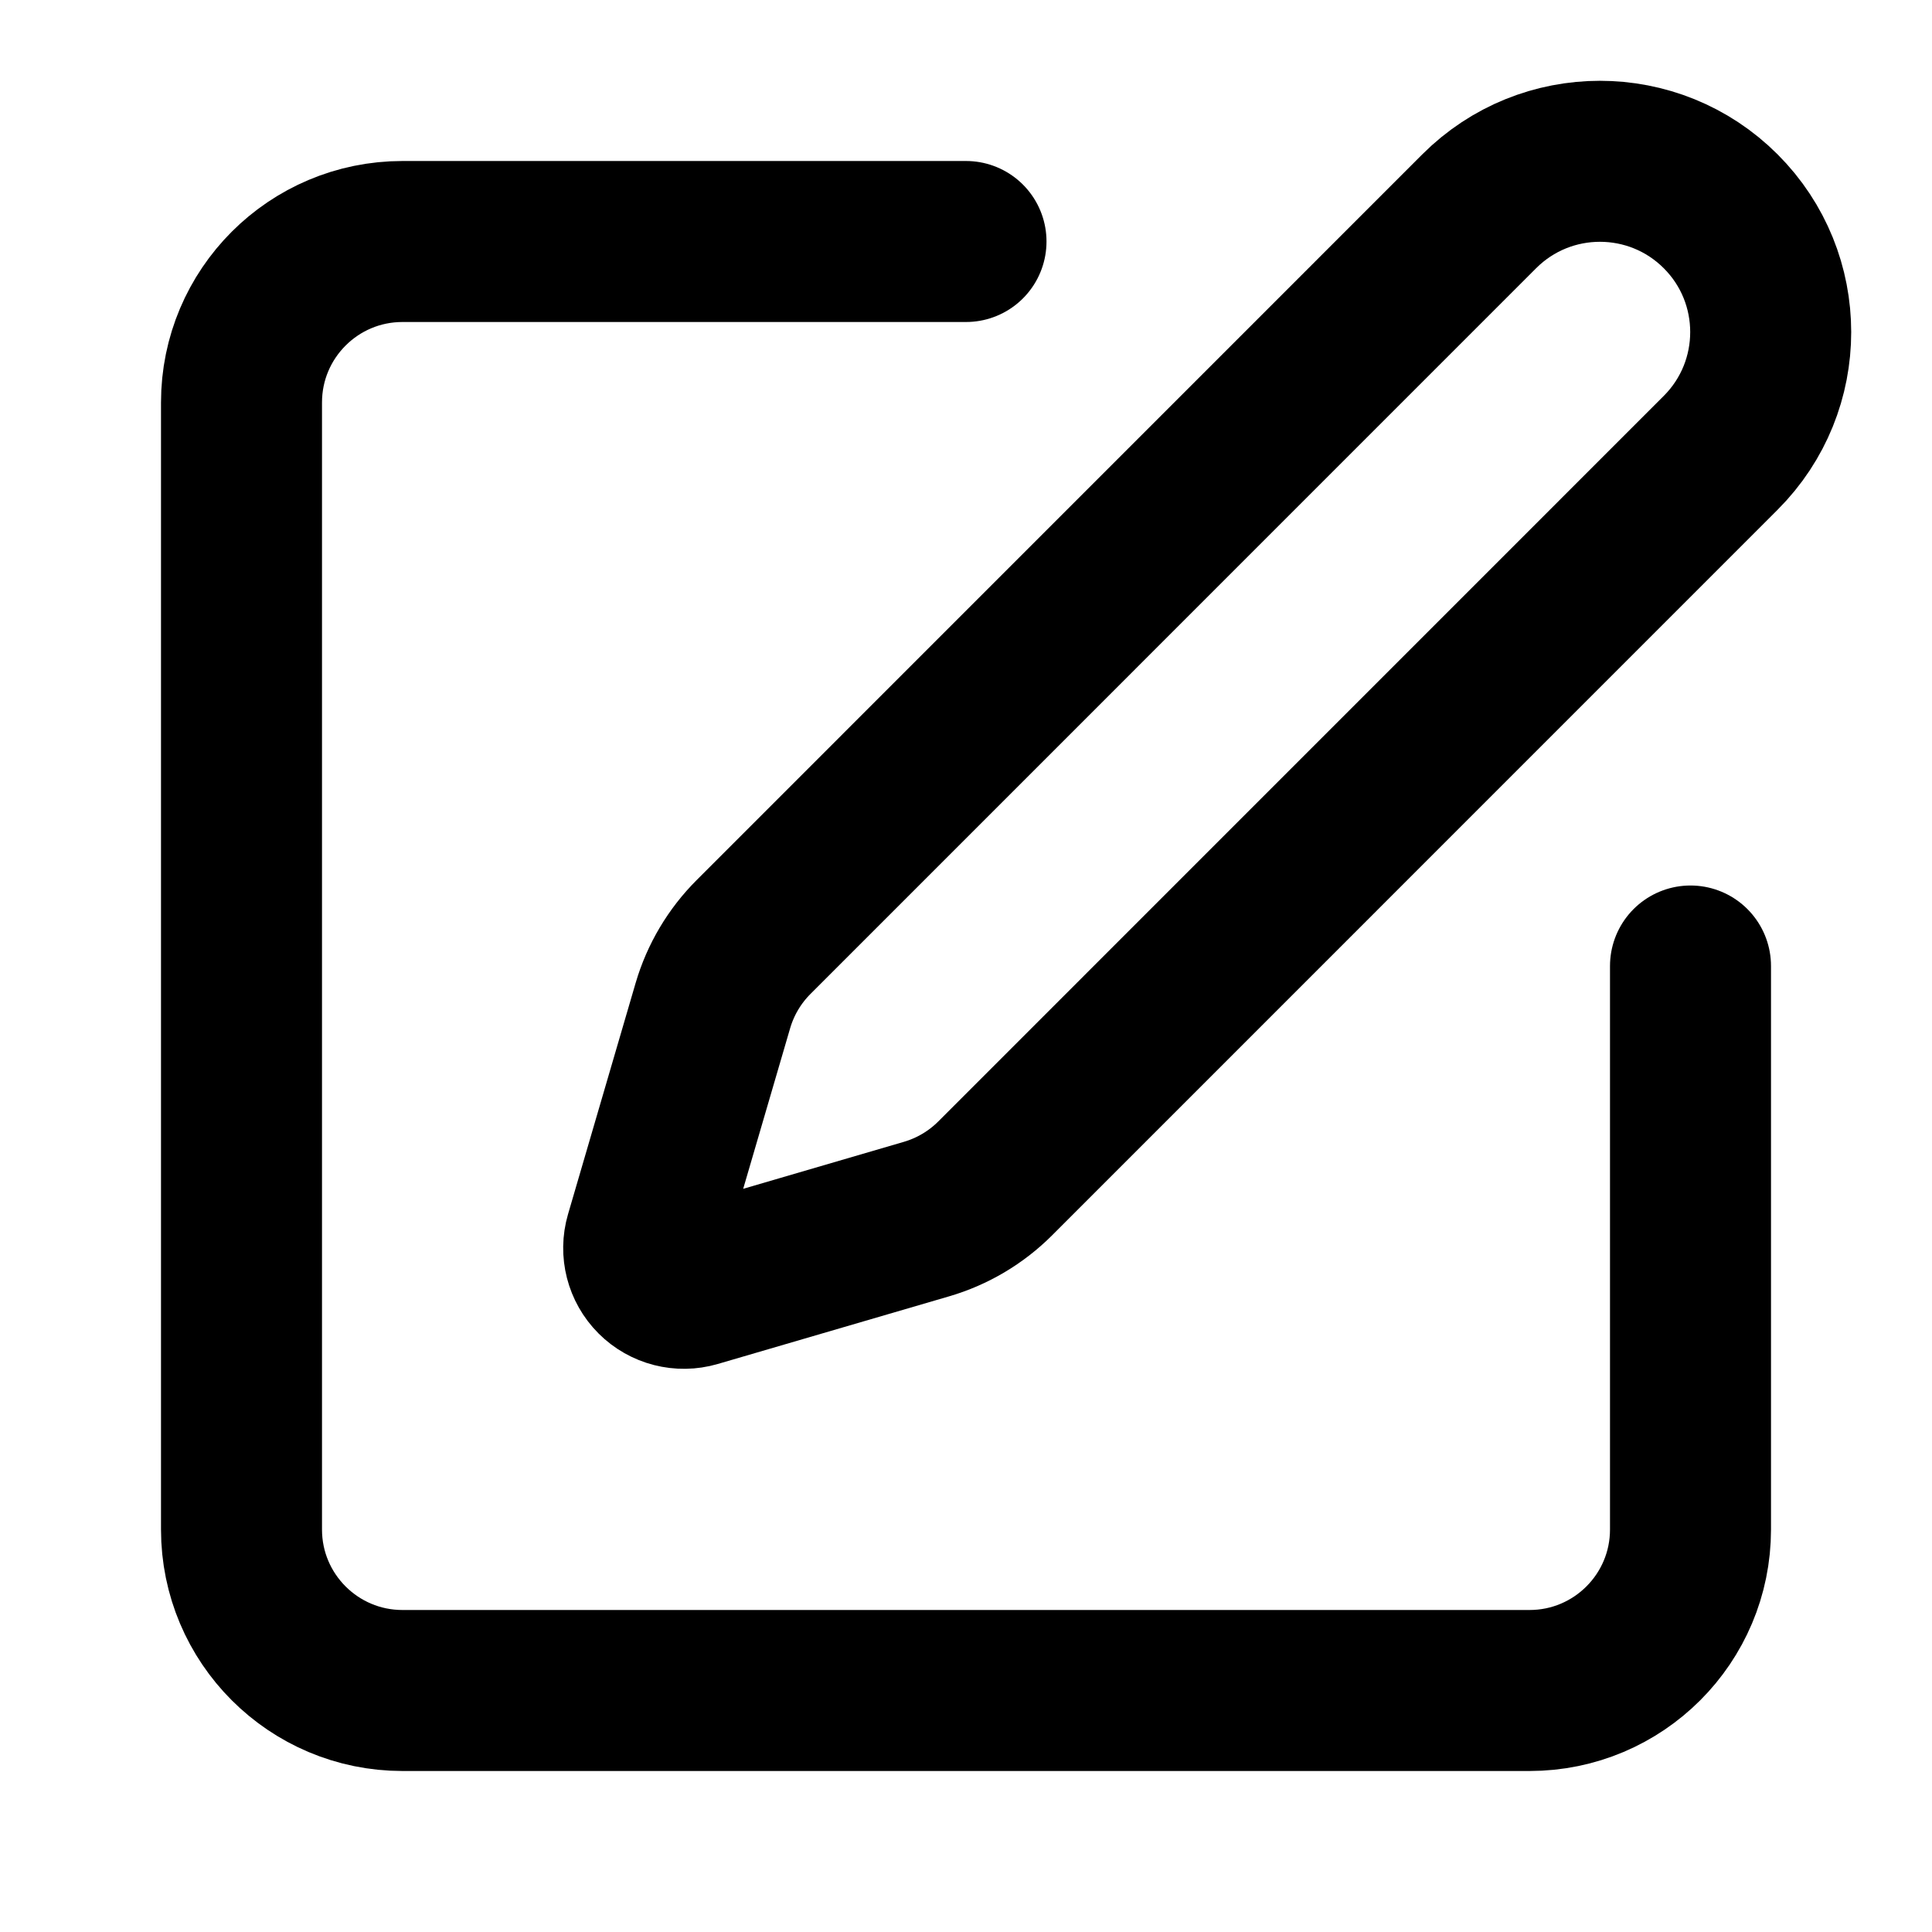
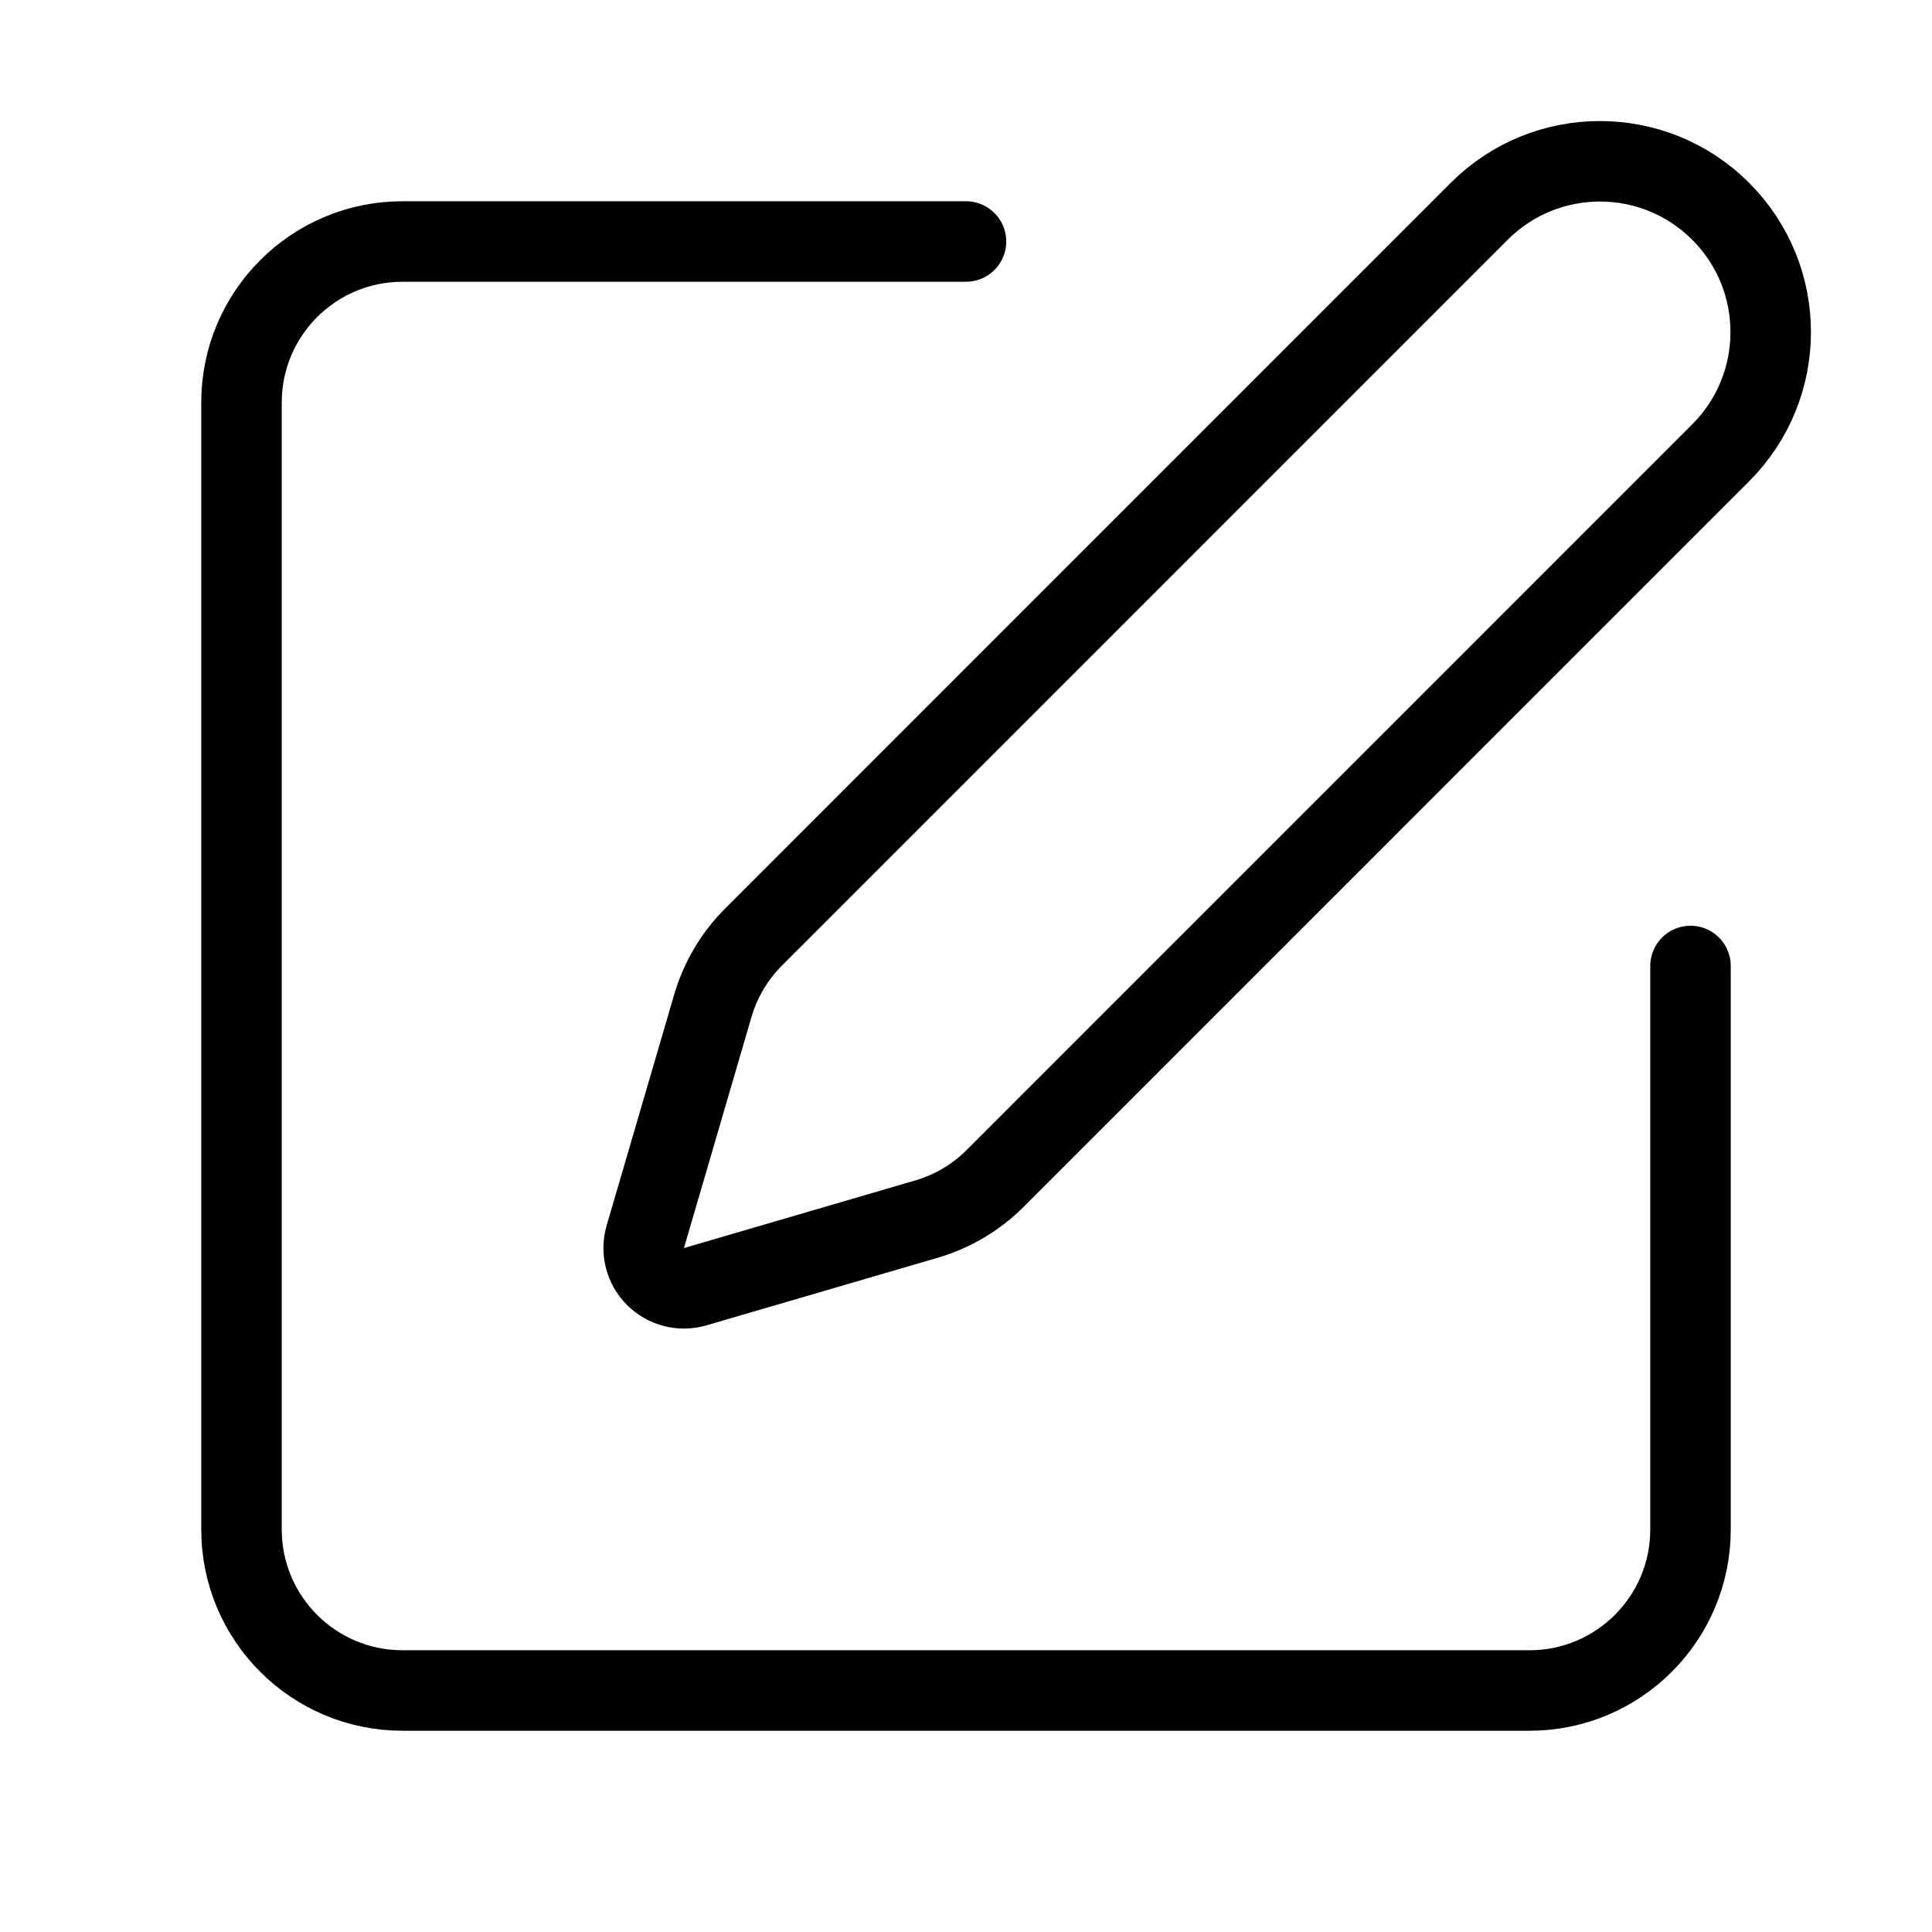
- <svg xmlns="http://www.w3.org/2000/svg" width="24" height="24" viewBox="0 0 24 24" fill="none" stroke="currentColor" stroke-width="2" stroke-linecap="round" stroke-linejoin="round" class="lucide lucide-square-pen-icon lucide-square-pen">
+ <svg xmlns="http://www.w3.org/2000/svg" width="24" height="24" viewBox="0 0 24 24" fill="none" stroke="currentColor" stroke-width="1" stroke-linecap="round" stroke-linejoin="round" class="lucide lucide-square-pen-icon lucide-square-pen">
  <path d="M12 3H5a2 2 0 0 0-2 2v14a2 2 0 0 0 2 2h14a2 2 0 0 0 2-2v-7" />
  <path d="M18.375 2.625a1 1 0 0 1 3 3l-9.013 9.014a2 2 0 0 1-.853.505l-2.873.84a.5.5 0 0 1-.62-.62l.84-2.873a2 2 0 0 1 .506-.852z" />
</svg>
